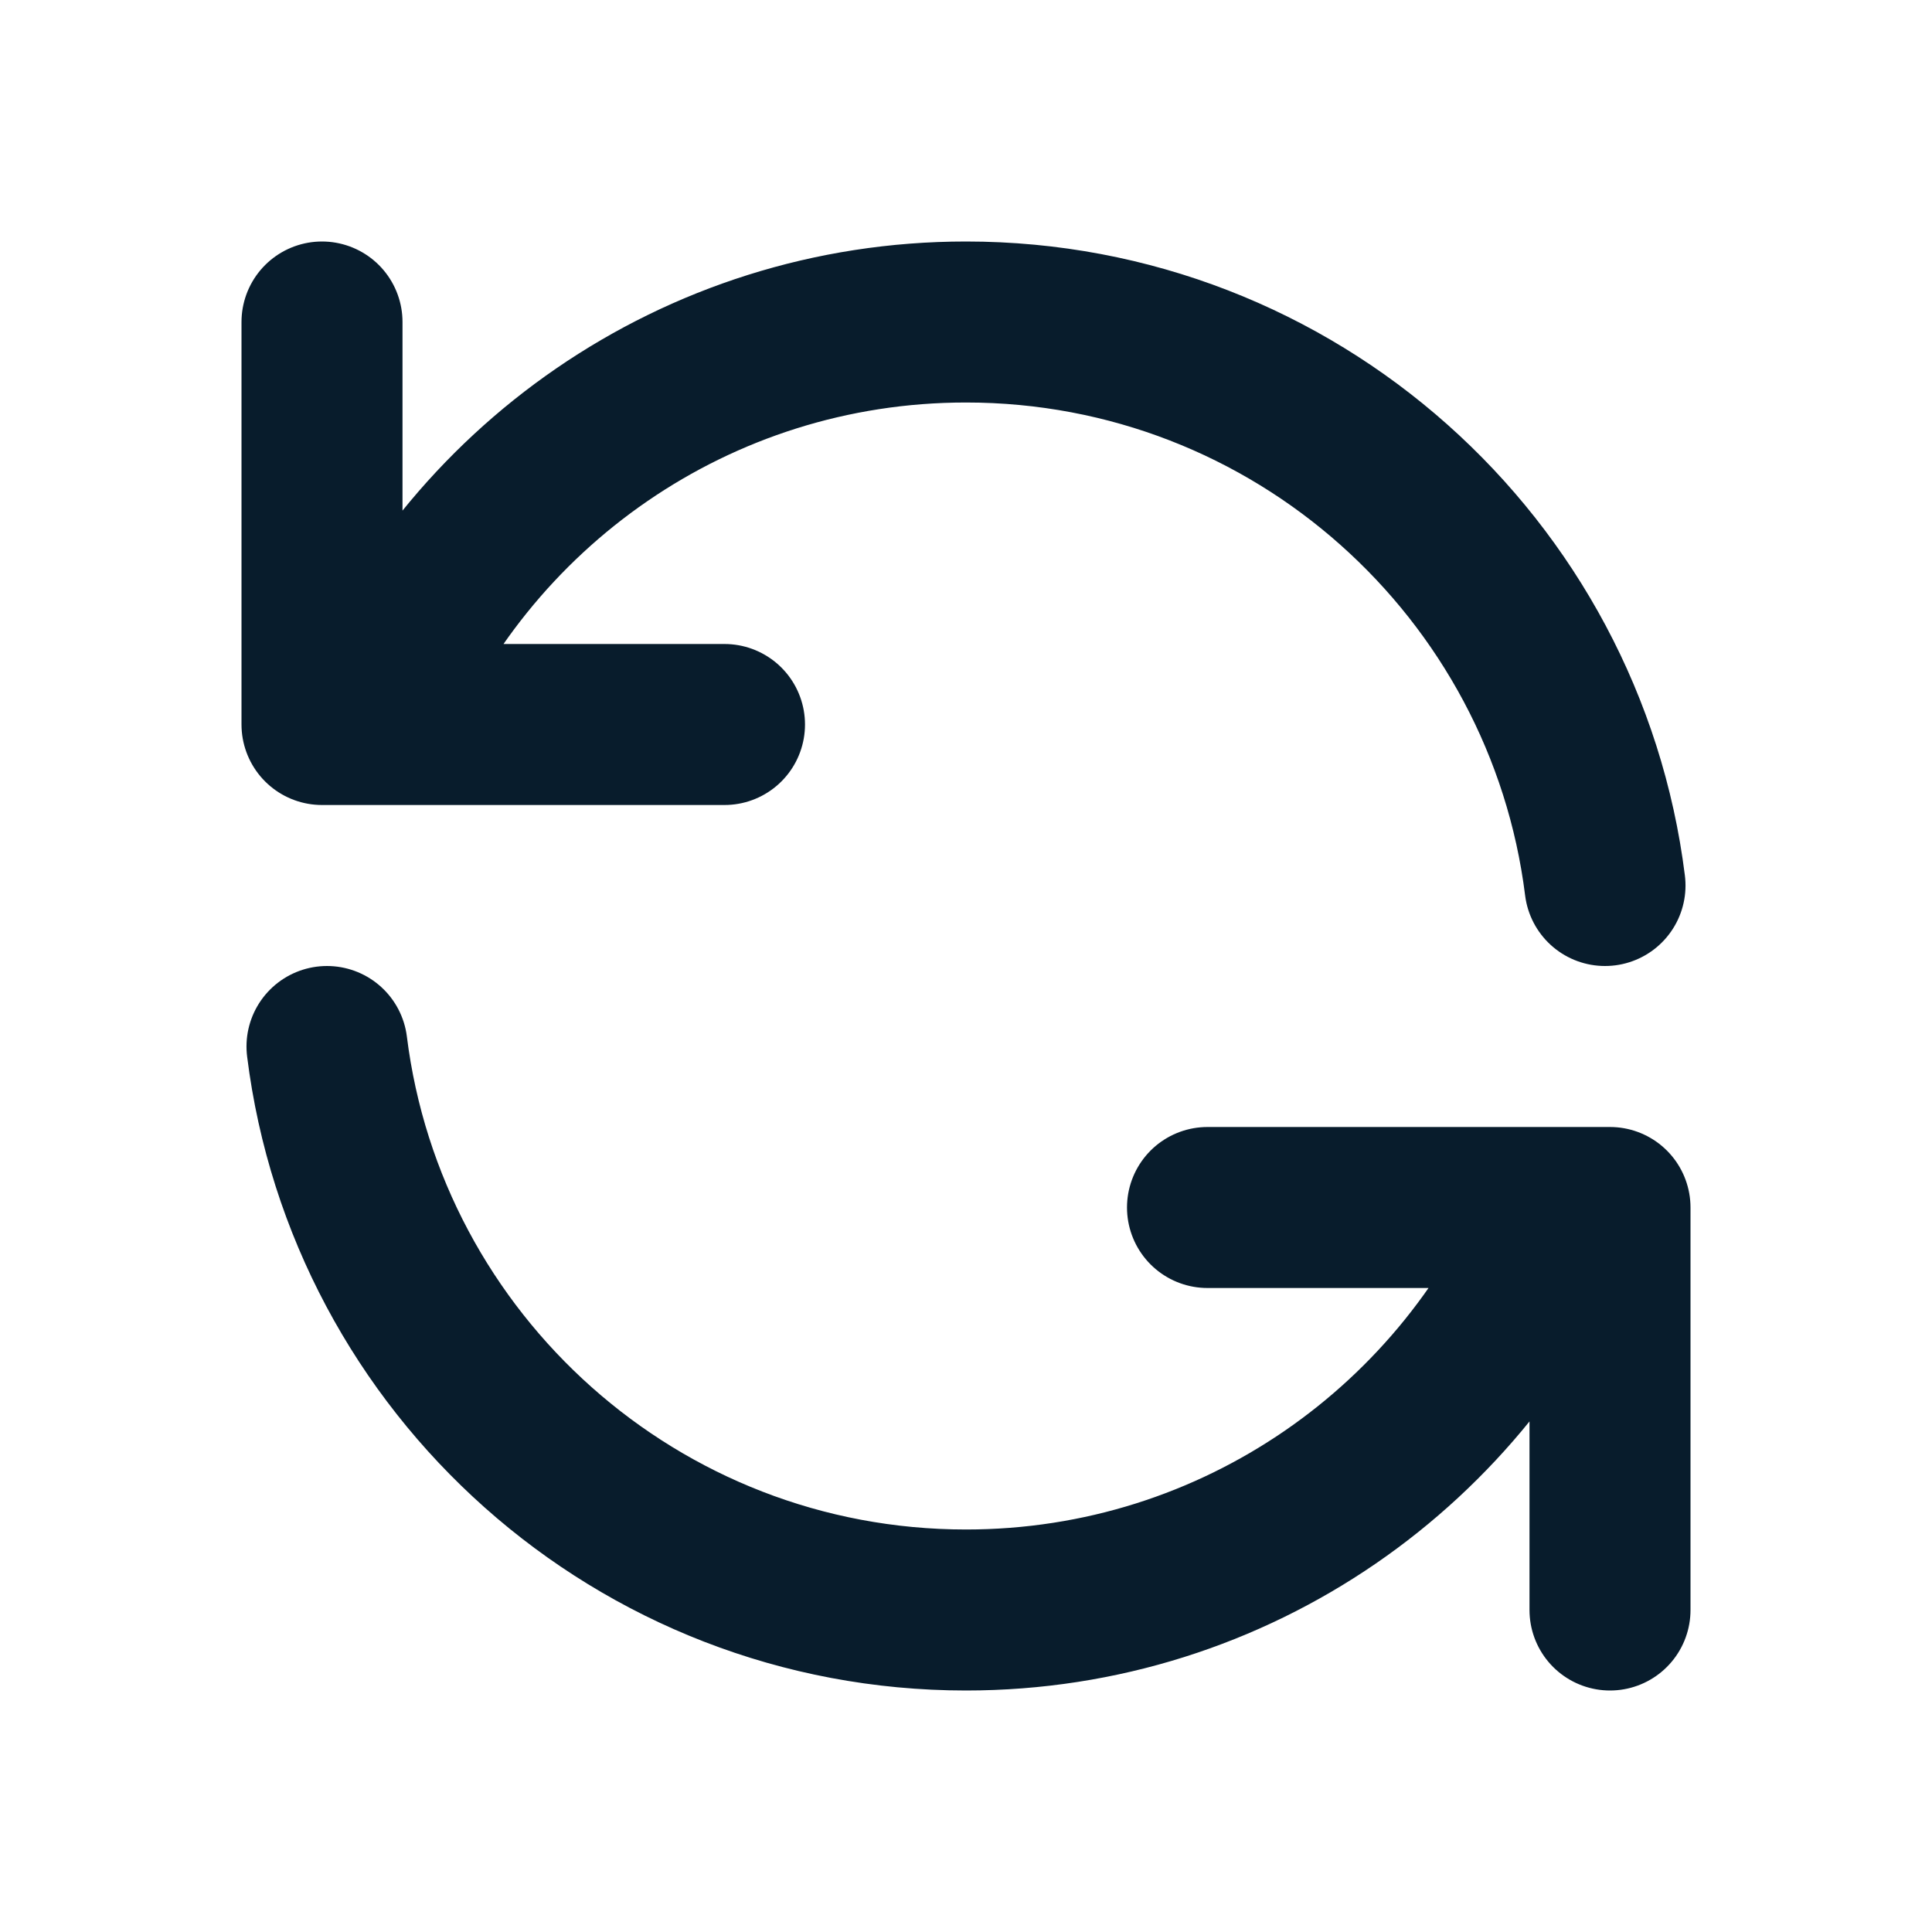
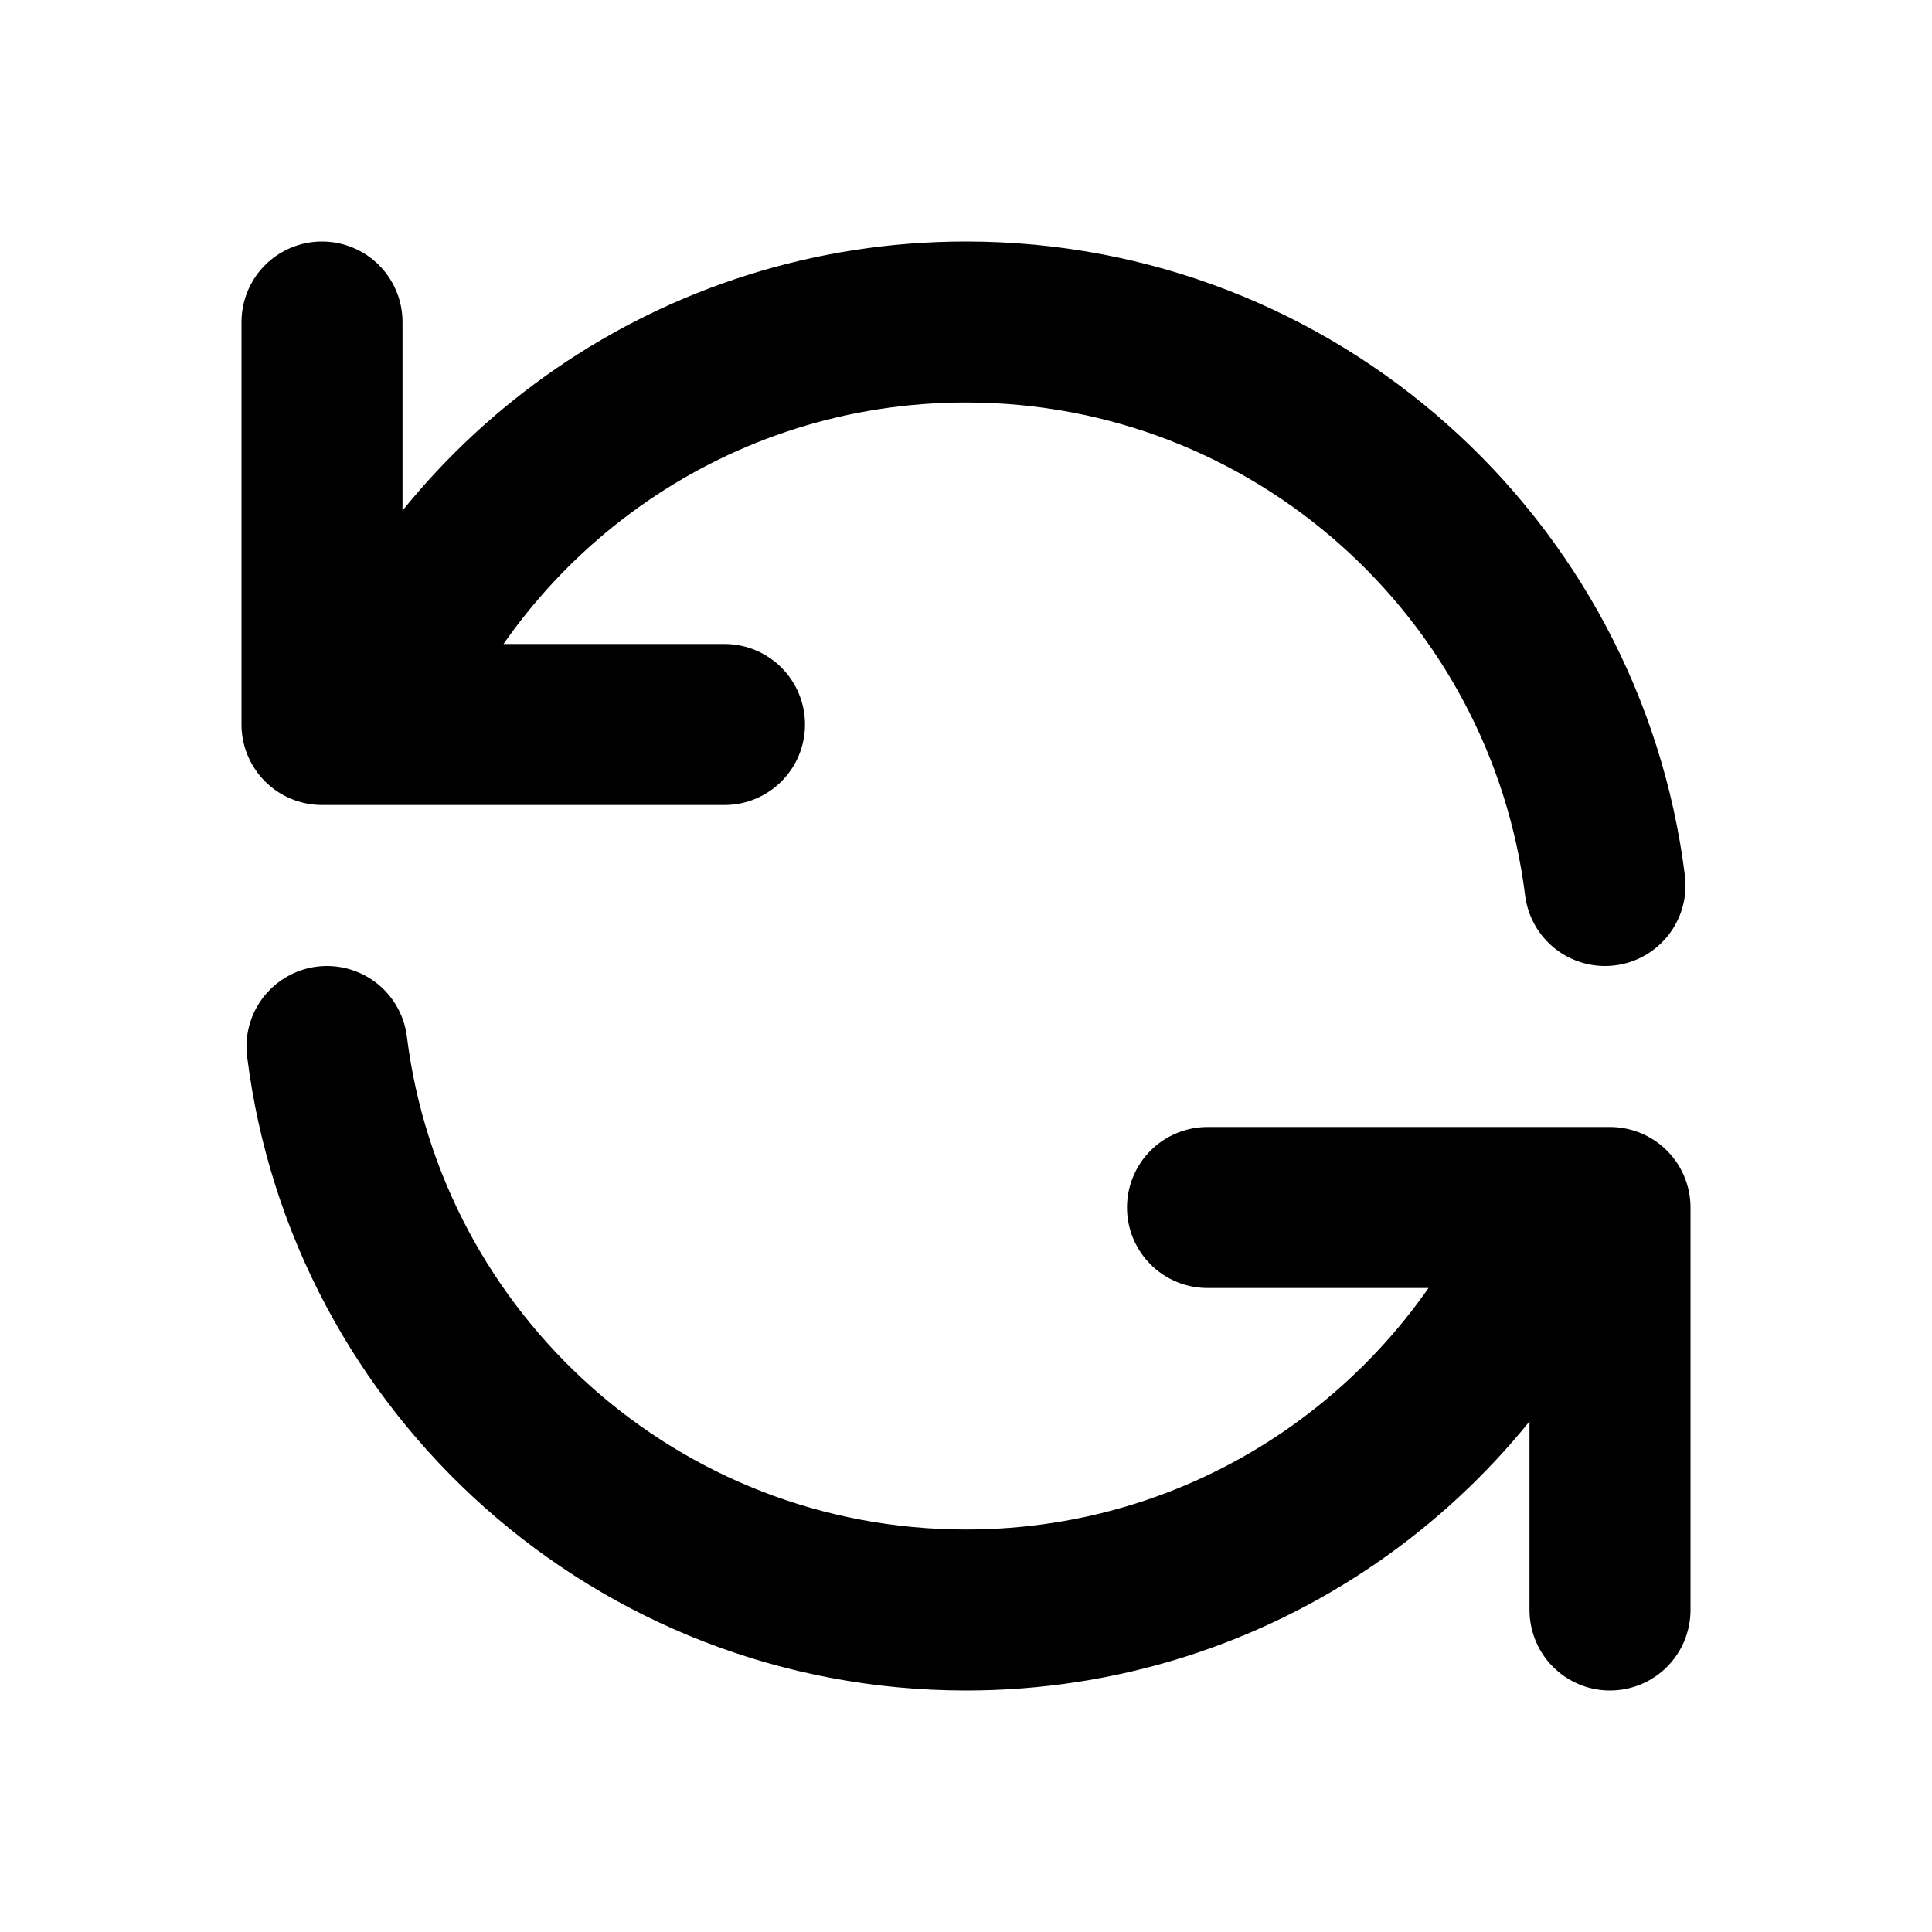
<svg xmlns="http://www.w3.org/2000/svg" width="24" height="24" viewBox="0 0 24 24" fill="none">
-   <path d="M4 4V9H4.582M19.938 11C19.446 7.054 16.08 4 12 4C8.643 4 5.768 6.068 4.582 9M4.582 9H9M20 20V15H19.419M19.419 15C18.232 17.932 15.357 20 12 20C7.92 20 4.554 16.946 4.062 13M19.419 15H15" stroke="#081C2C" stroke-width="2" stroke-linecap="round" stroke-linejoin="round" />
+   <path d="M4 4V9H4.582M19.938 11C19.446 7.054 16.08 4 12 4C8.643 4 5.768 6.068 4.582 9M4.582 9H9M20 20V15H19.419M19.419 15C18.232 17.932 15.357 20 12 20C7.92 20 4.554 16.946 4.062 13M19.419 15H15" stroke="currentColor" stroke-width="2" stroke-linecap="round" stroke-linejoin="round" />
</svg>
